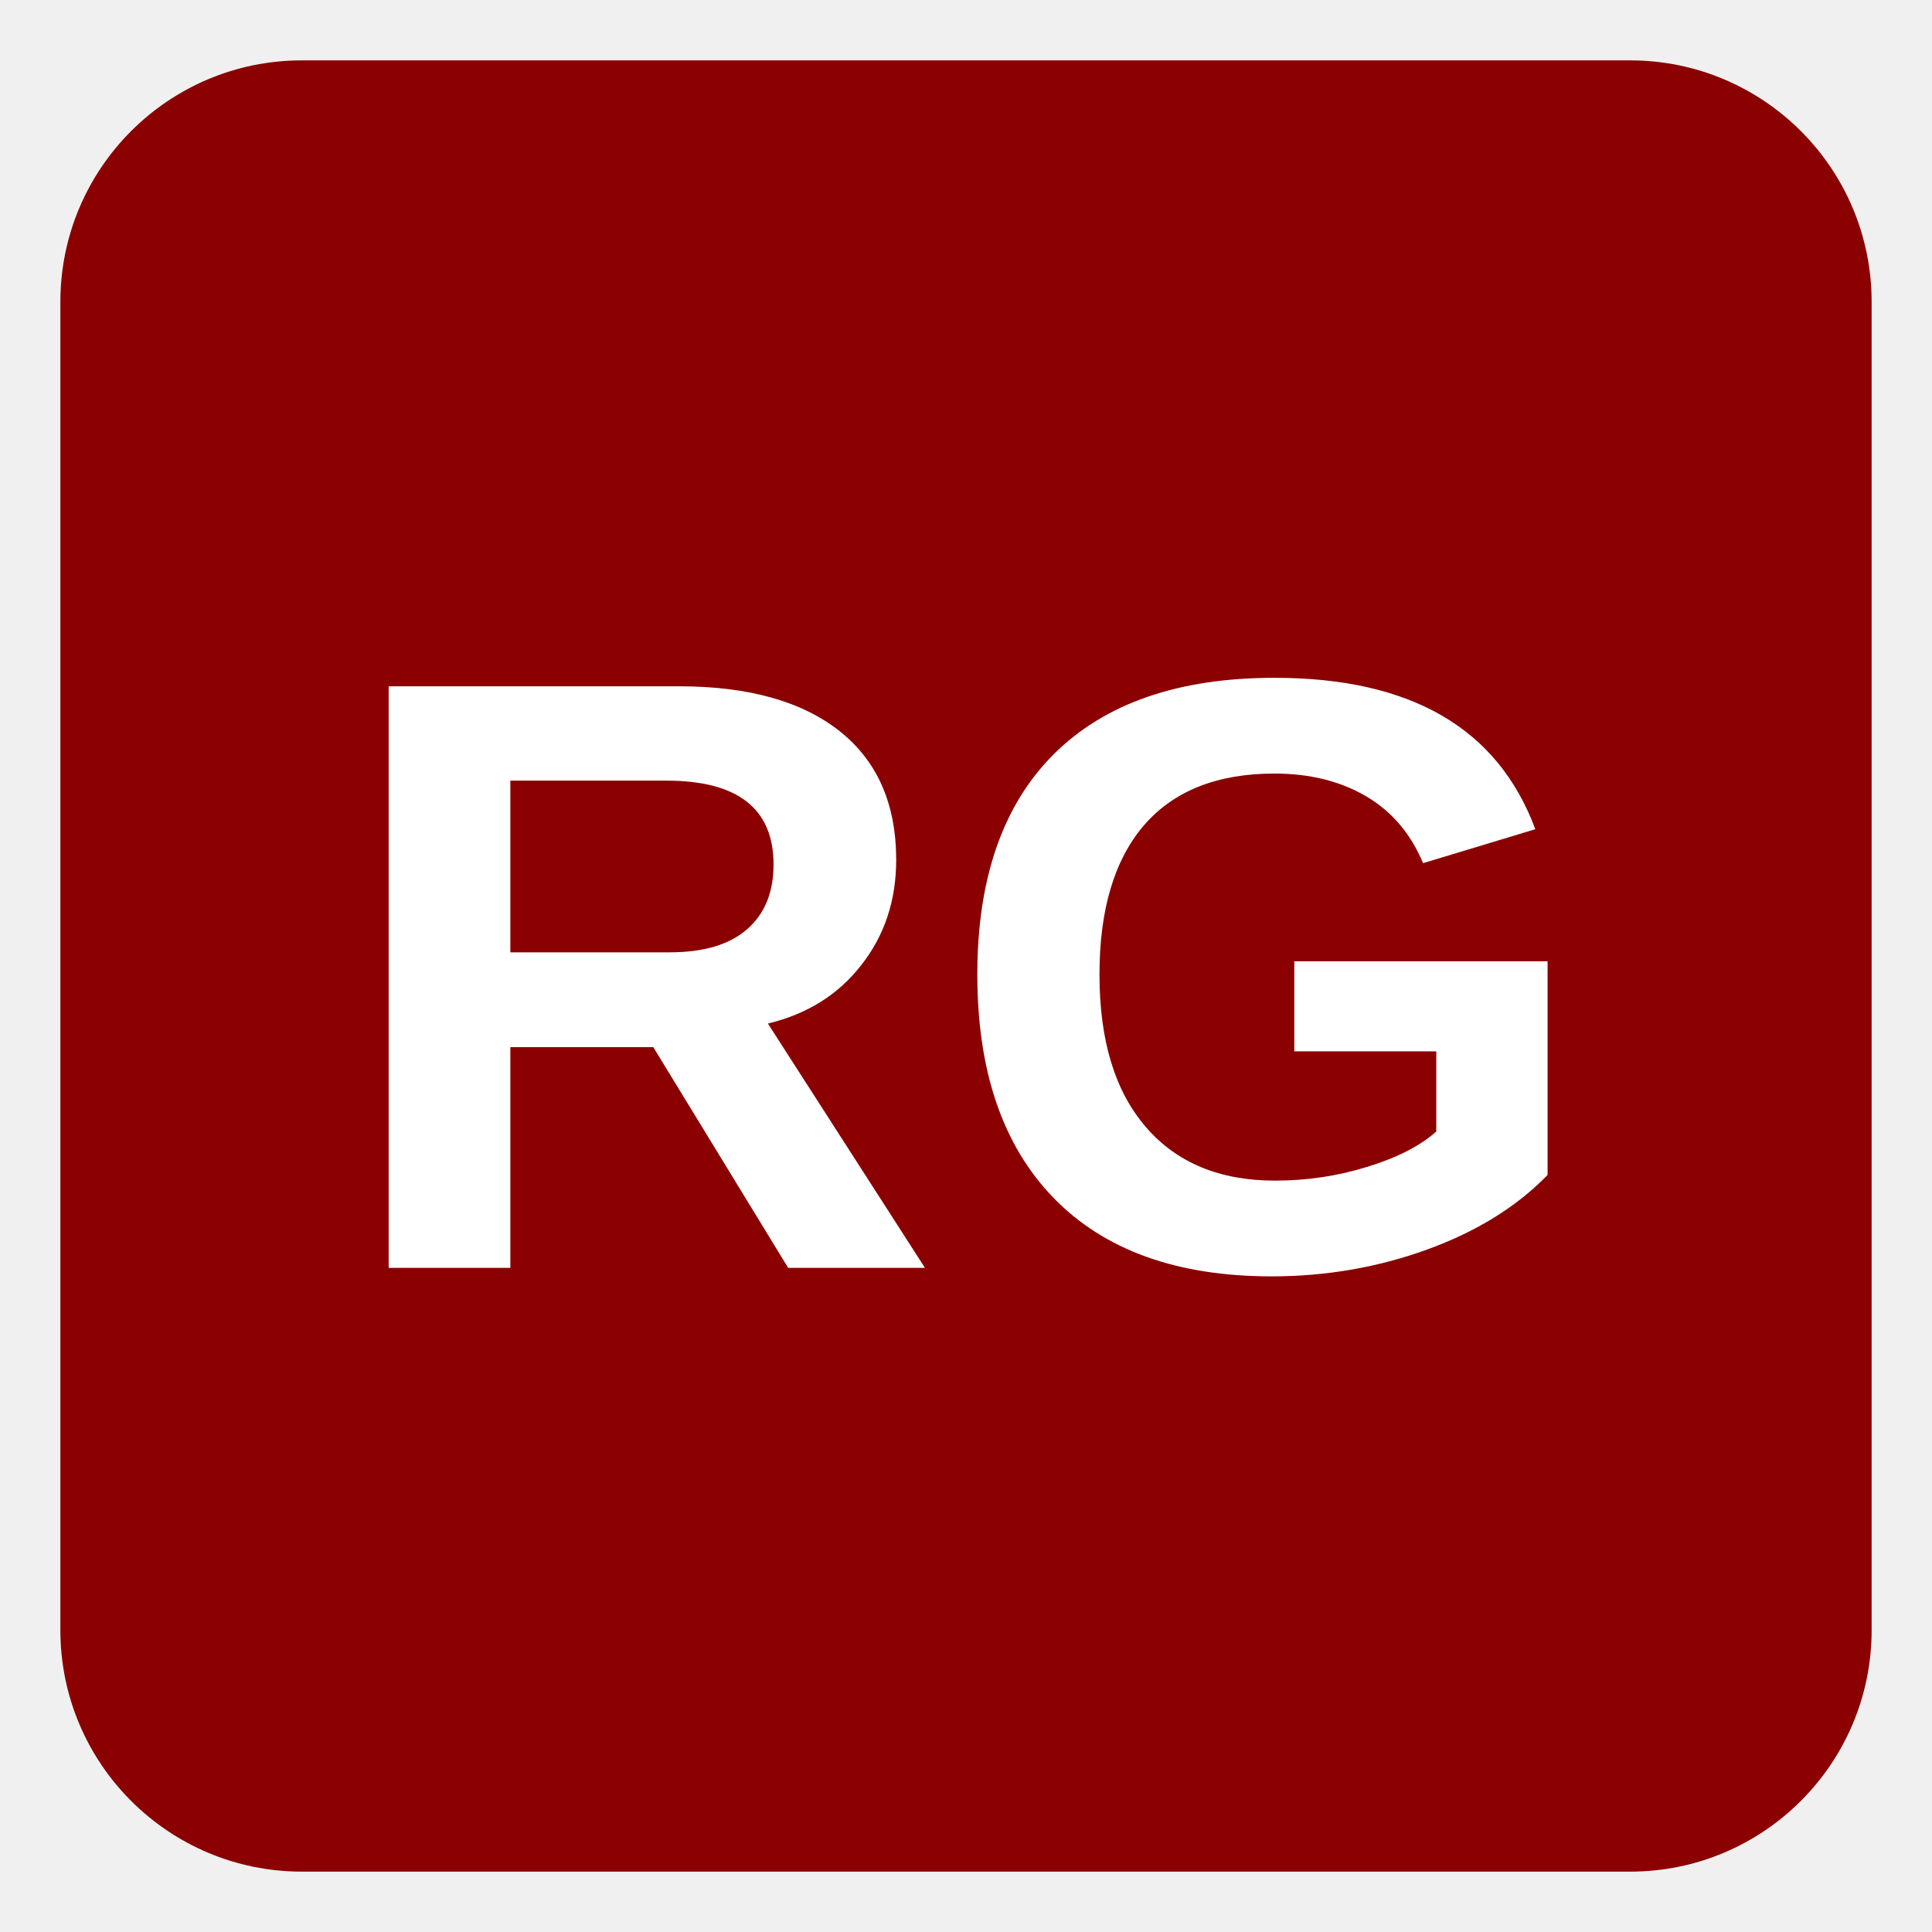
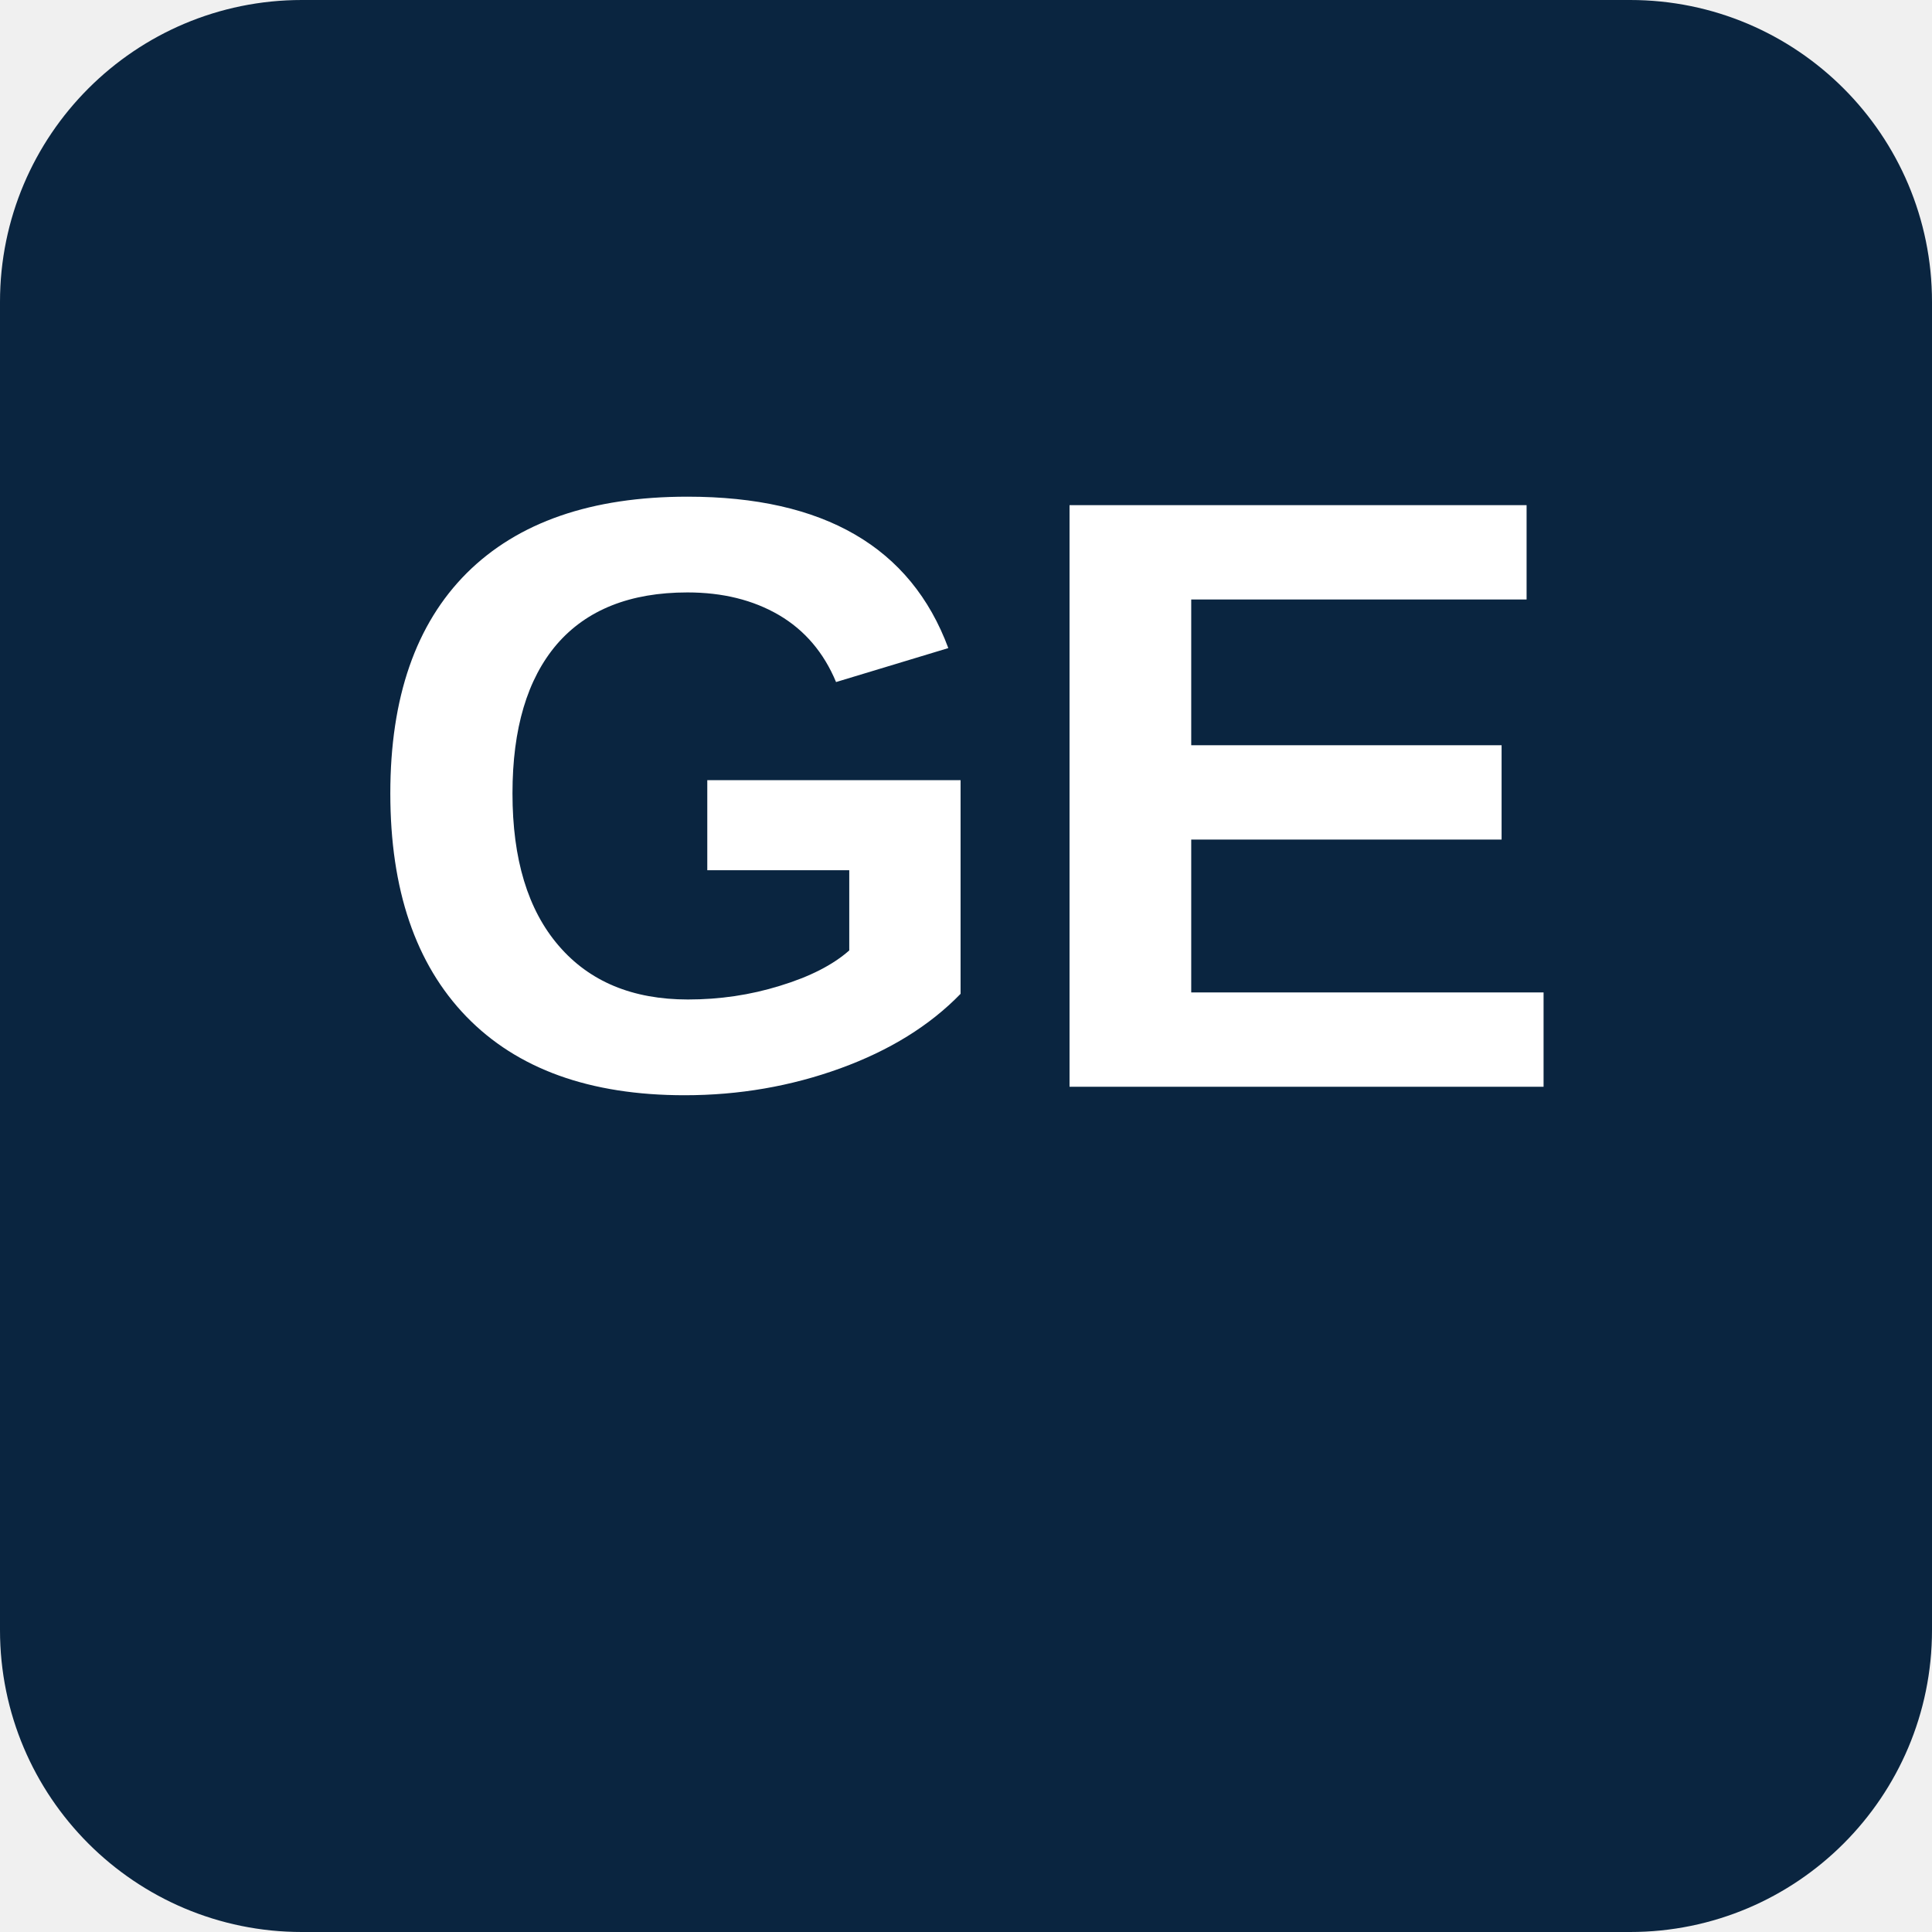
<svg xmlns="http://www.w3.org/2000/svg" viewBox="0 0 64 64" width="64" height="64">
-   <rect x="2" y="2" width="60" height="60" rx="8" fill="#8B0000" />
-   <text x="32" y="42" text-anchor="middle" font-family="Arial,sans-serif" font-size="28" font-weight="700" fill="white">RG</text>
+   <rect width="64" height="64" rx="10" fill="#0A2540" />
+   <text x="32" y="36" font-family="Arial,Helvetica,sans-serif" font-size="28" font-weight="700" text-anchor="middle" fill="#FFFFFF">GE</text>
</svg>
